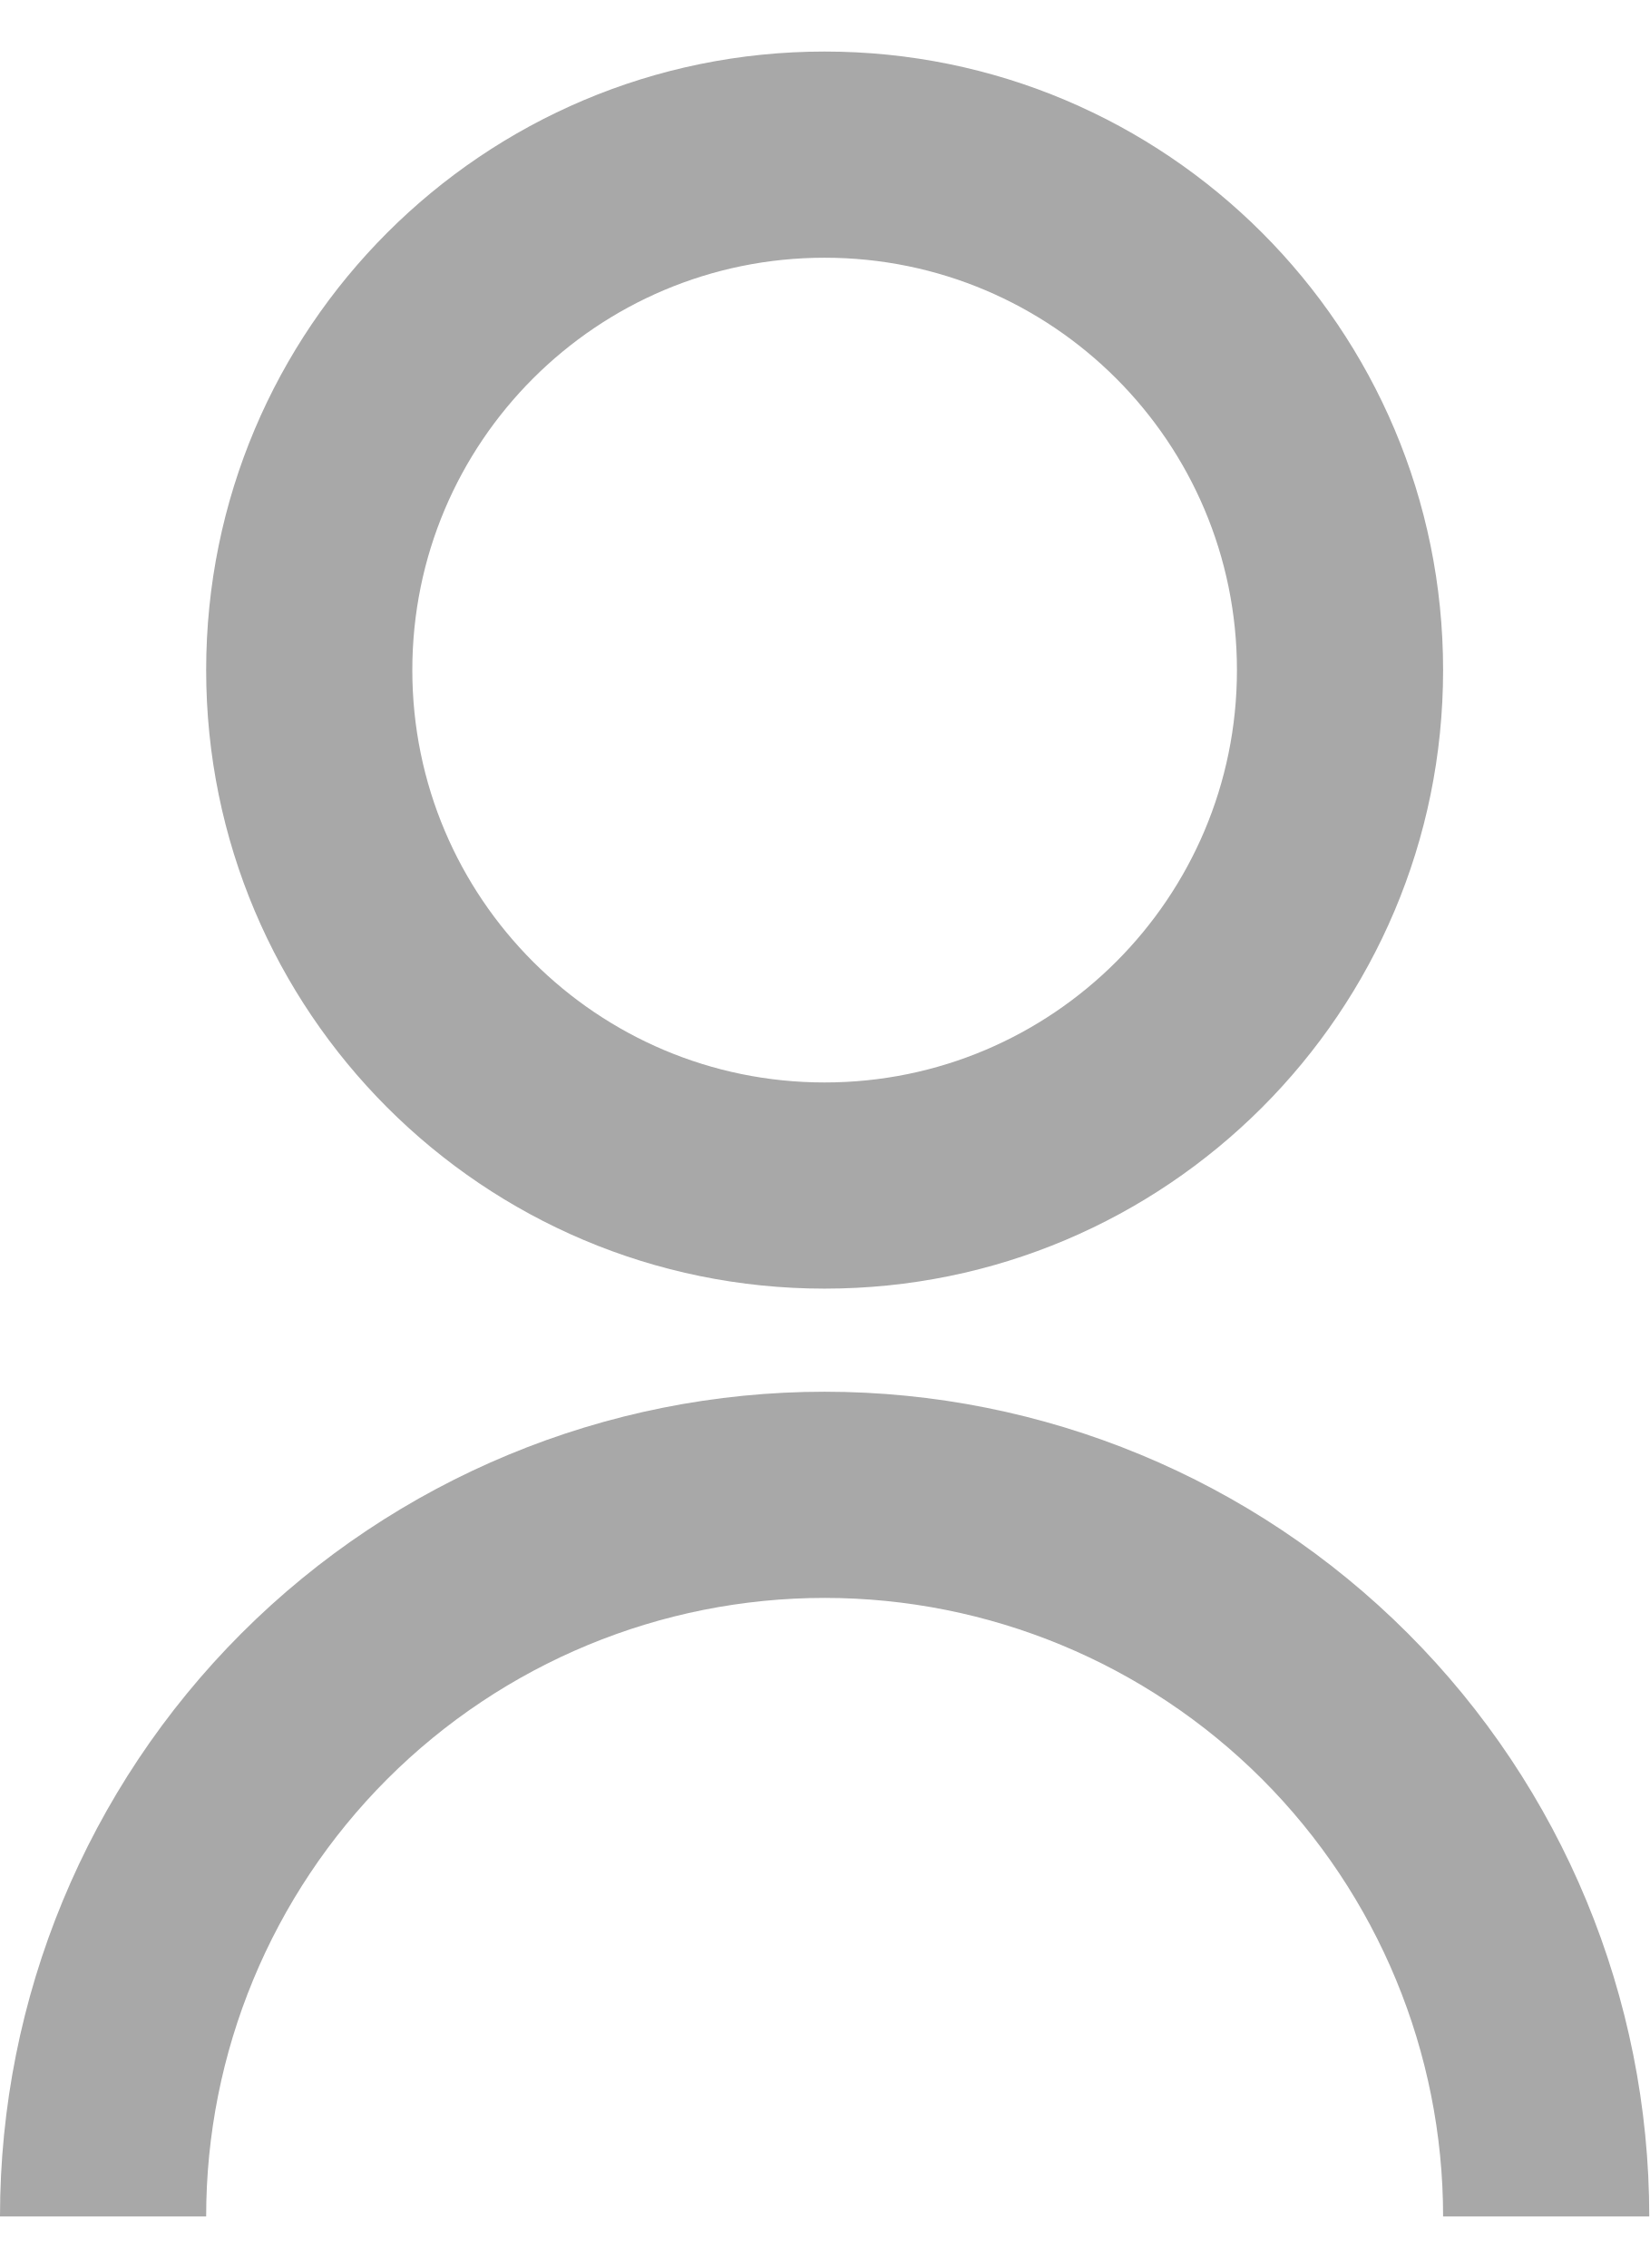
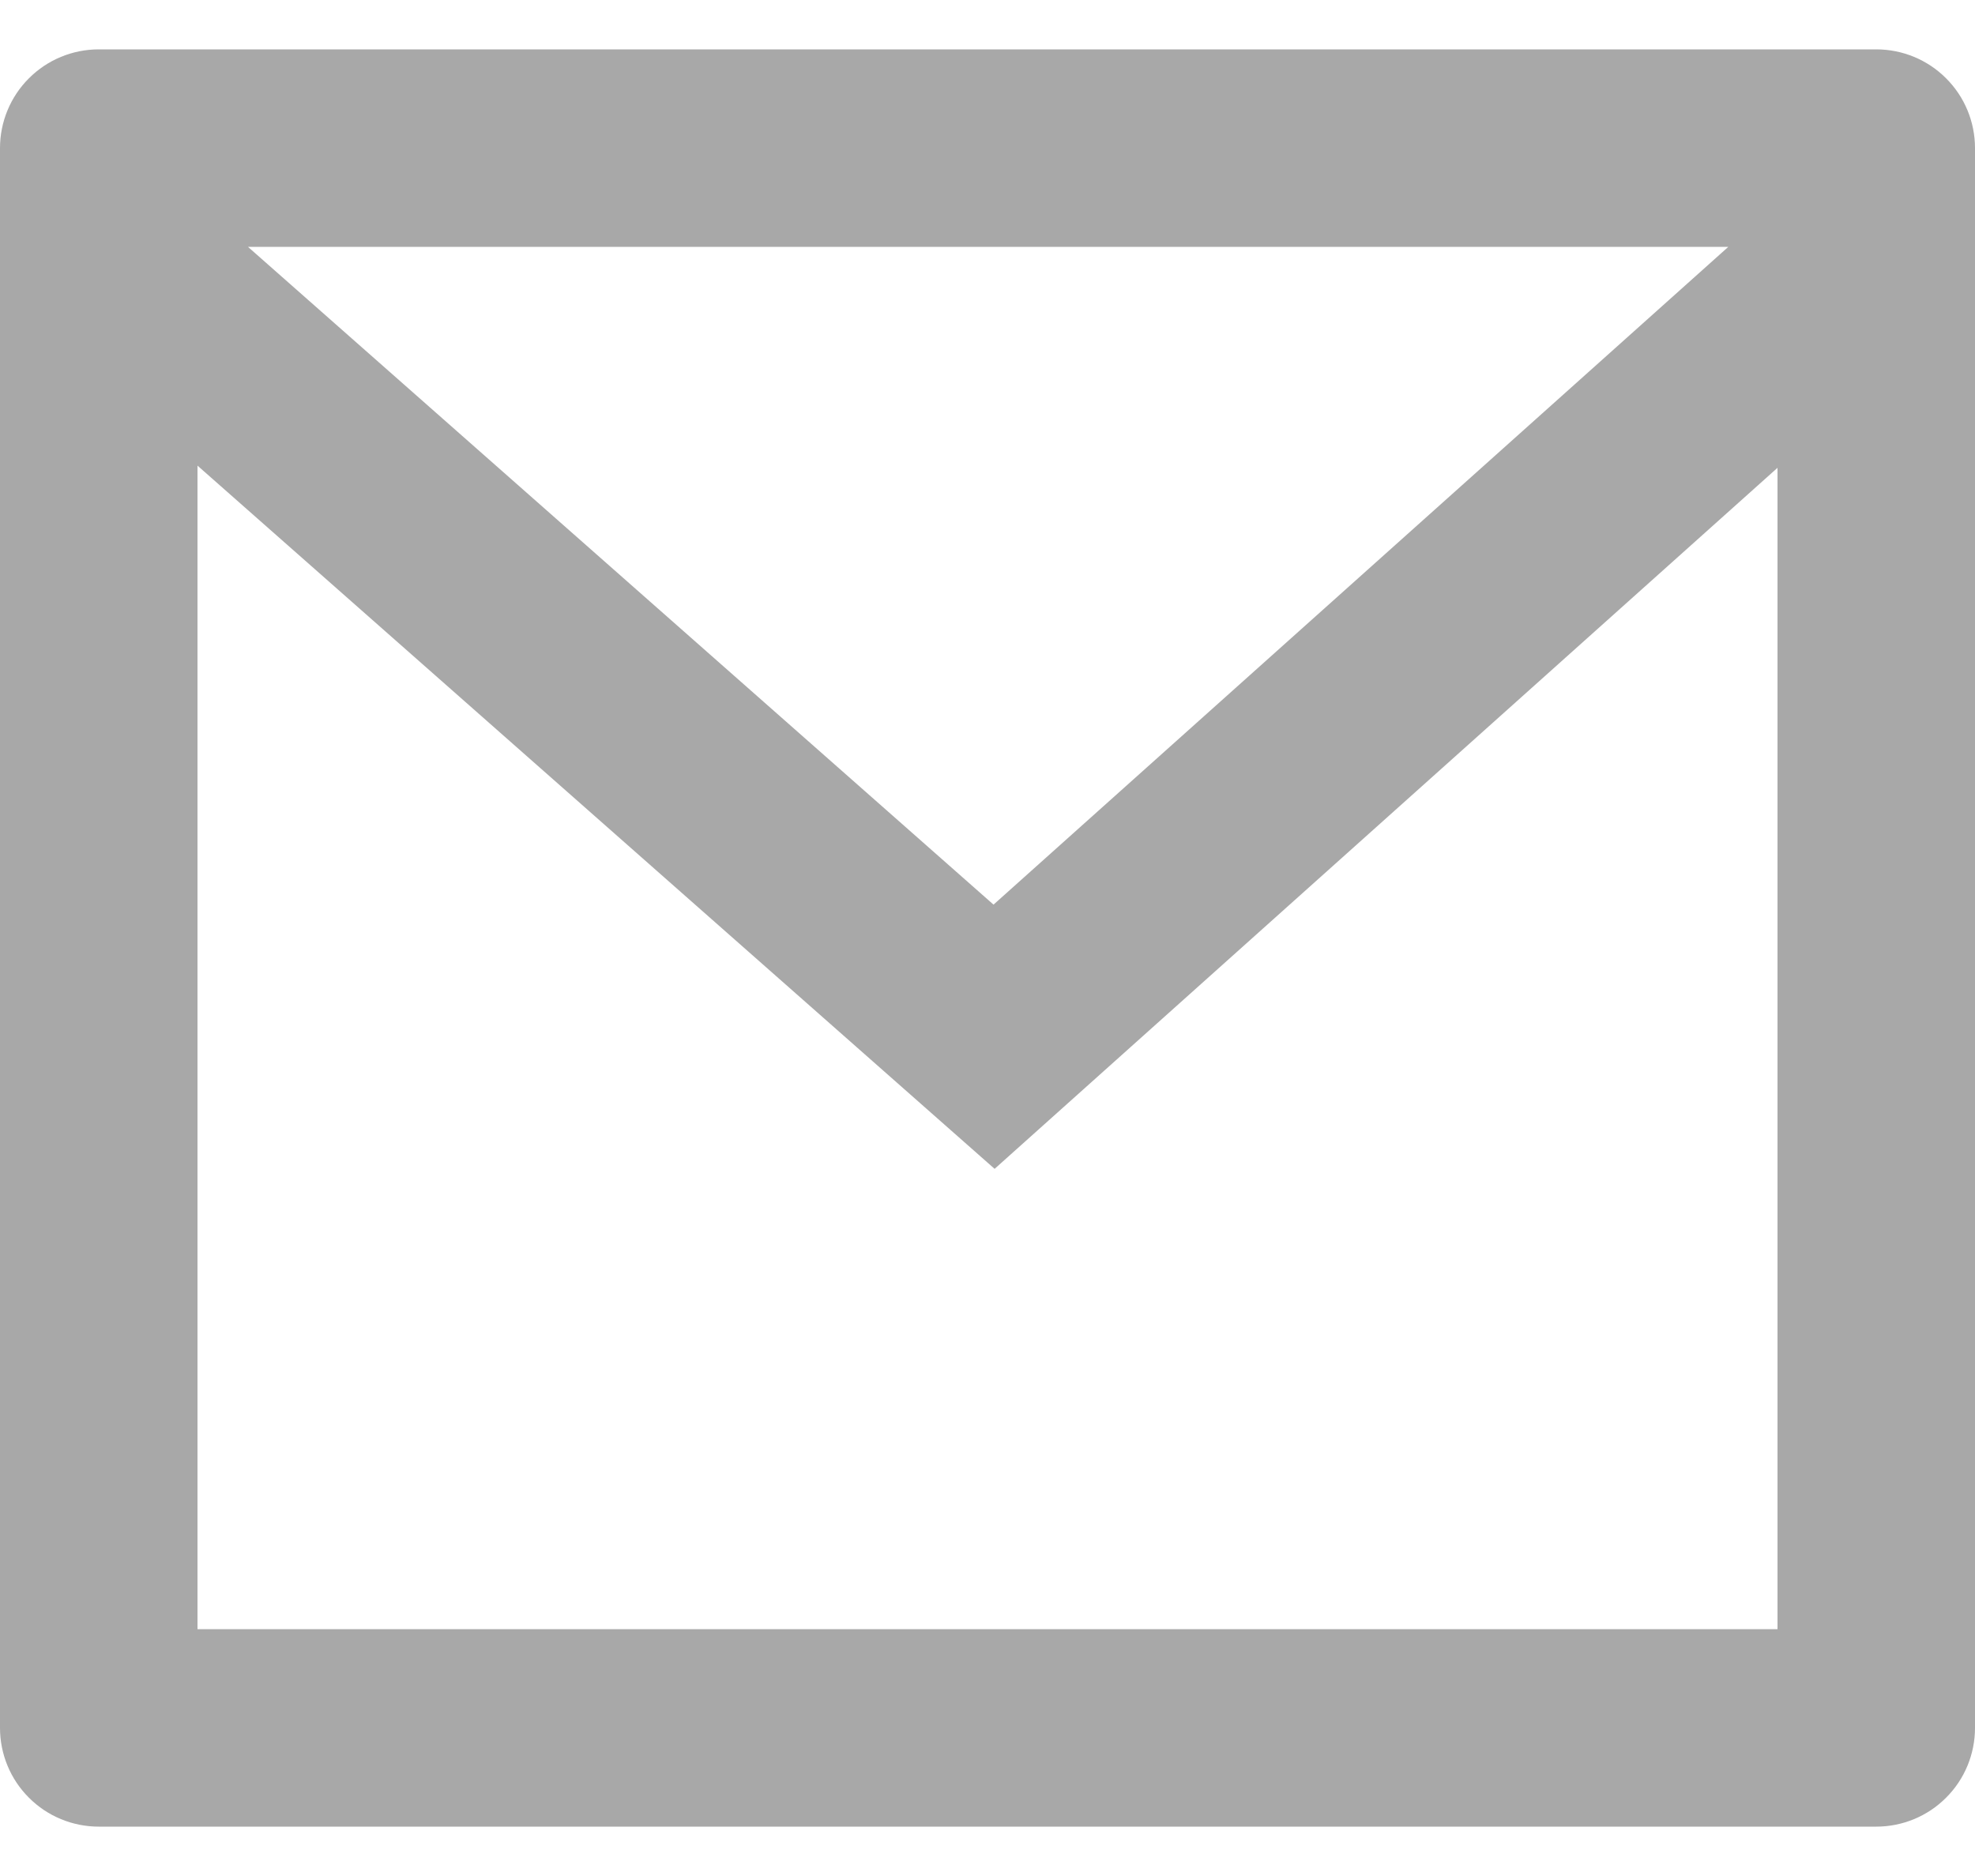
- <svg xmlns="http://www.w3.org/2000/svg" width="16" height="22" viewBox="0 0 16 22" fill="none">
-   <path d="M0 21.5C0 19.378 0.843 17.343 2.343 15.843C3.843 14.343 5.878 13.5 8 13.5C10.122 13.5 12.157 14.343 13.657 15.843C15.157 17.343 16 19.378 16 21.5H14C14 19.909 13.368 18.383 12.243 17.257C11.117 16.132 9.591 15.5 8 15.5C6.409 15.5 4.883 16.132 3.757 17.257C2.632 18.383 2 19.909 2 21.5H0ZM8 12.5C4.685 12.5 2 9.815 2 6.5C2 3.185 4.685 0.5 8 0.5C11.315 0.5 14 3.185 14 6.5C14 9.815 11.315 12.5 8 12.5ZM8 10.5C10.21 10.5 12 8.71 12 6.5C12 4.29 10.21 2.5 8 2.5C5.79 2.5 4 4.29 4 6.5C4 8.71 5.79 10.5 8 10.5Z" fill="#A8A8A8" />
+ <svg xmlns="http://www.w3.org/2000/svg" width="20" height="19" viewBox="0 0 20 19" fill="none">
+   <path d="M1 0.5H19C19.265 0.5 19.52 0.605 19.707 0.793C19.895 0.98 20 1.235 20 1.5V17.5C20 17.765 19.895 18.02 19.707 18.207C19.52 18.395 19.265 18.5 19 18.5H1C0.735 18.5 0.48 18.395 0.293 18.207C0.105 18.02 0 17.765 0 17.5V1.5C0 1.235 0.105 0.98 0.293 0.793C0.48 0.605 0.735 0.5 1 0.5ZM18 4.738L10.072 11.838L2 4.716V16.5H18V4.738ZM2.511 2.5L10.061 9.162L17.502 2.5H2.511Z" fill="#A8A8A8" />
</svg>
